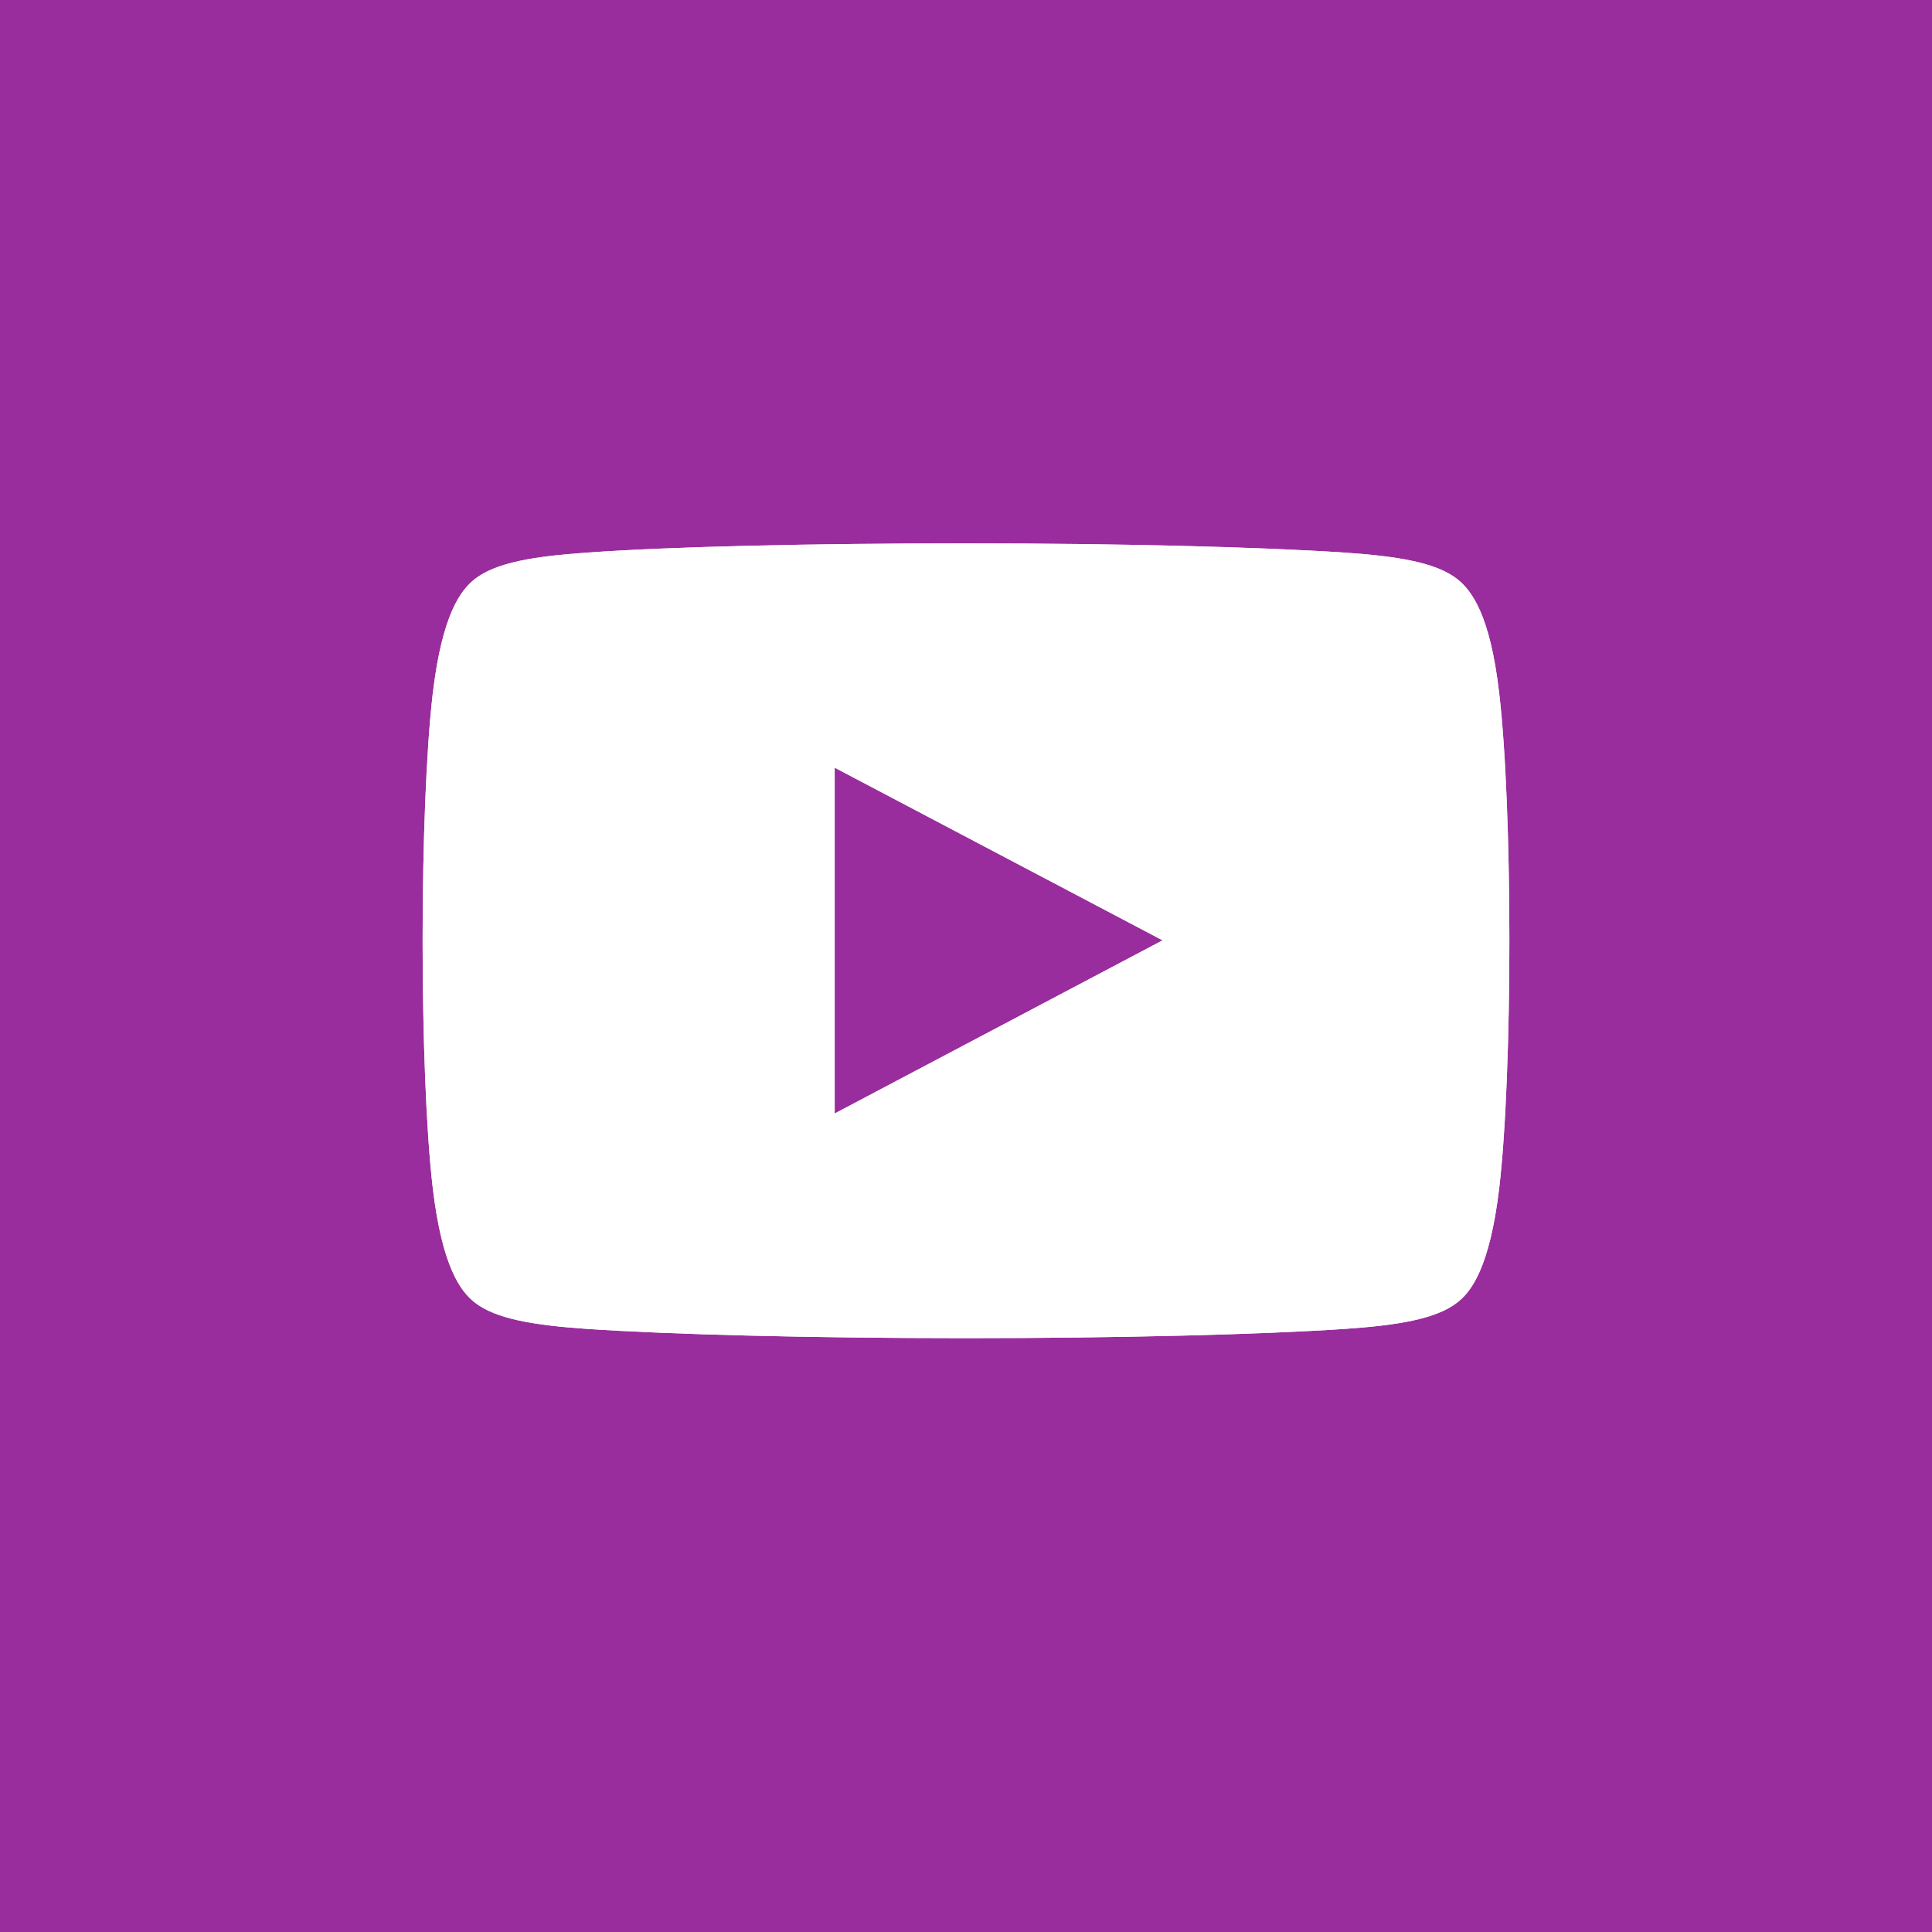
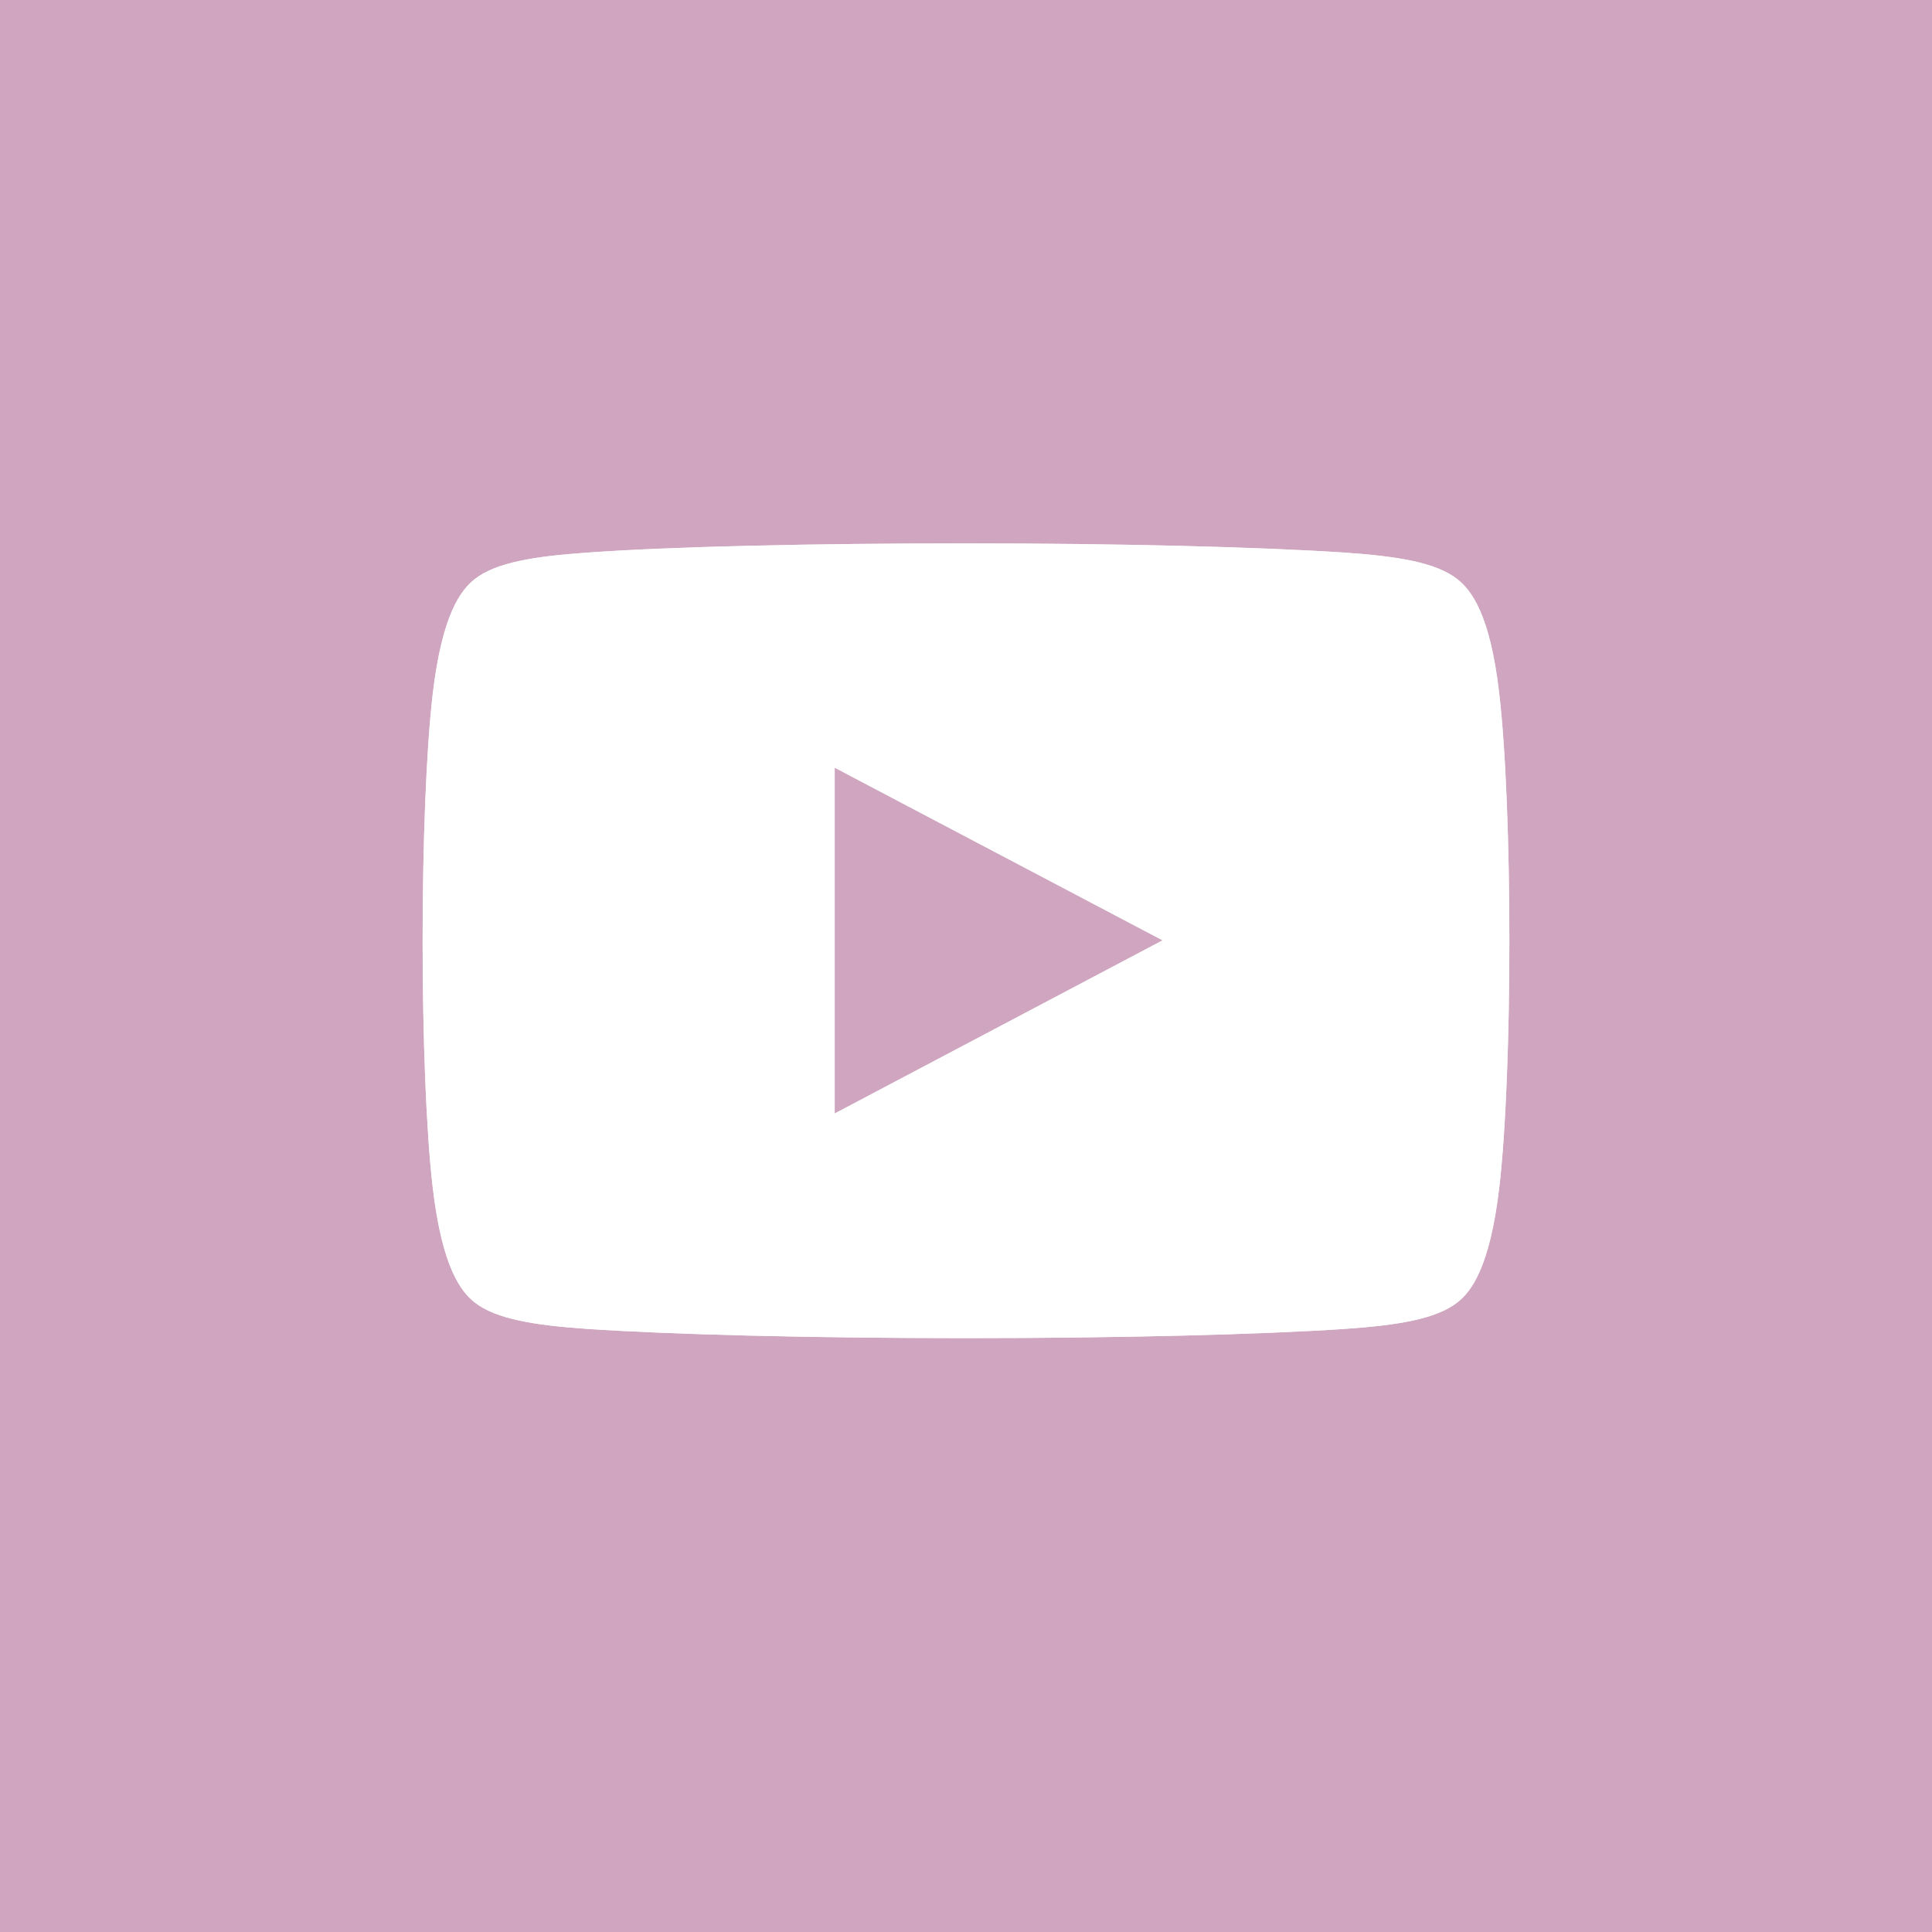
- <svg class="si6377c027a21c0c000d04d845c8ac36232a0541c292ae2c1e910f27721668792365899 svgIcon_1J7 filled_Qbi darkTheme_3jZ" viewBox="0 0 32 32" style="border-radius:50%">
-   <path class="outer_bDW" d="M0,0 L32,0 L32,32 L0,32 L0,0 Z M24.832,11.487 C24.68,10.16 24.364,9.774 24.14,9.594 C23.784,9.313 23.138,9.213 22.275,9.153 C20.891,9.06 18.538,9 16,9 C13.456,9 11.109,9.053 9.725,9.153 C8.862,9.213 8.216,9.313 7.86,9.594 C7.636,9.774 7.326,10.16 7.168,11.487 C6.944,13.401 6.944,17.763 7.168,19.677 C7.326,21.004 7.636,21.391 7.86,21.571 C8.216,21.851 8.862,21.951 9.725,22.011 C11.109,22.104 13.456,22.164 16,22.164 C18.544,22.164 20.891,22.104 22.275,22.011 C23.138,21.951 23.784,21.851 24.14,21.571 C24.364,21.397 24.674,21.004 24.832,19.677 C25.056,17.763 25.056,13.401 24.832,11.487 Z M13.825,18.443 L13.825,12.715 L19.256,15.575 L13.825,18.443 Z" fill="#9a2d9d" />
-   <path d="M16,31 C24.284,31 31,24.284 31,16 C31,7.716 24.284,1 16,1 C7.716,1 1,7.716 1,16 C1,24.284 7.716,31 16,31 Z M16,32 C7.163,32 0,24.837 0,16 C0,7.163 7.163,0 16,0 C24.837,0 32,7.163 32,16 C32,24.837 24.837,32 16,32 Z" class="border_2yy" fill="#9a2d9d" />
+ <svg class="si6377c027a21c0c000d04d845c8ac36232a0541c292ae2c1e910f27721668792365899 svgIcon_1J7 filled_Qbi darkTheme_3jZ" viewBox="0 0 32 32" style="border-radius:30%">
+   <path class="outer_bDW" d="M0,0 L32,0 L32,32 L0,32 L0,0 Z M24.832,11.487 C24.68,10.16 24.364,9.774 24.14,9.594 C23.784,9.313 23.138,9.213 22.275,9.153 C20.891,9.06 18.538,9 16,9 C13.456,9 11.109,9.053 9.725,9.153 C8.862,9.213 8.216,9.313 7.86,9.594 C7.636,9.774 7.326,10.16 7.168,11.487 C6.944,13.401 6.944,17.763 7.168,19.677 C7.326,21.004 7.636,21.391 7.86,21.571 C8.216,21.851 8.862,21.951 9.725,22.011 C11.109,22.104 13.456,22.164 16,22.164 C18.544,22.164 20.891,22.104 22.275,22.011 C23.138,21.951 23.784,21.851 24.14,21.571 C24.364,21.397 24.674,21.004 24.832,19.677 C25.056,17.763 25.056,13.401 24.832,11.487 Z M13.825,18.443 L13.825,12.715 L19.256,15.575 L13.825,18.443 Z" fill="#D0A5C0" />
+   <path d="M16,31 C24.284,31 31,24.284 31,16 C31,7.716 24.284,1 16,1 C7.716,1 1,7.716 1,16 C1,24.284 7.716,31 16,31 Z M16,32 C7.163,32 0,24.837 0,16 C0,7.163 7.163,0 16,0 C24.837,0 32,7.163 32,16 C32,24.837 24.837,32 16,32 Z" class="border_2yy" fill="#D0A5C0" />
  <path class="logo_2gS" d="M24.832,11.487 C24.68,10.16 24.364,9.774 24.14,9.594 C23.784,9.313 23.138,9.213 22.275,9.153 C20.891,9.06 18.538,9 16,9 C13.456,9 11.109,9.053 9.725,9.153 C8.862,9.213 8.216,9.313 7.86,9.594 C7.636,9.774 7.326,10.16 7.168,11.487 C6.944,13.401 6.944,17.763 7.168,19.677 C7.326,21.004 7.636,21.391 7.86,21.571 C8.216,21.851 8.862,21.951 9.725,22.011 C11.109,22.104 13.456,22.164 16,22.164 C18.544,22.164 20.891,22.104 22.275,22.011 C23.138,21.951 23.784,21.851 24.14,21.571 C24.364,21.397 24.674,21.004 24.832,19.677 C25.056,17.763 25.056,13.401 24.832,11.487 Z M13.825,18.443 L13.825,12.715 L19.256,15.575 L13.825,18.443 Z" style="color:#ffffff;fill:#ffffff" />
</svg>
